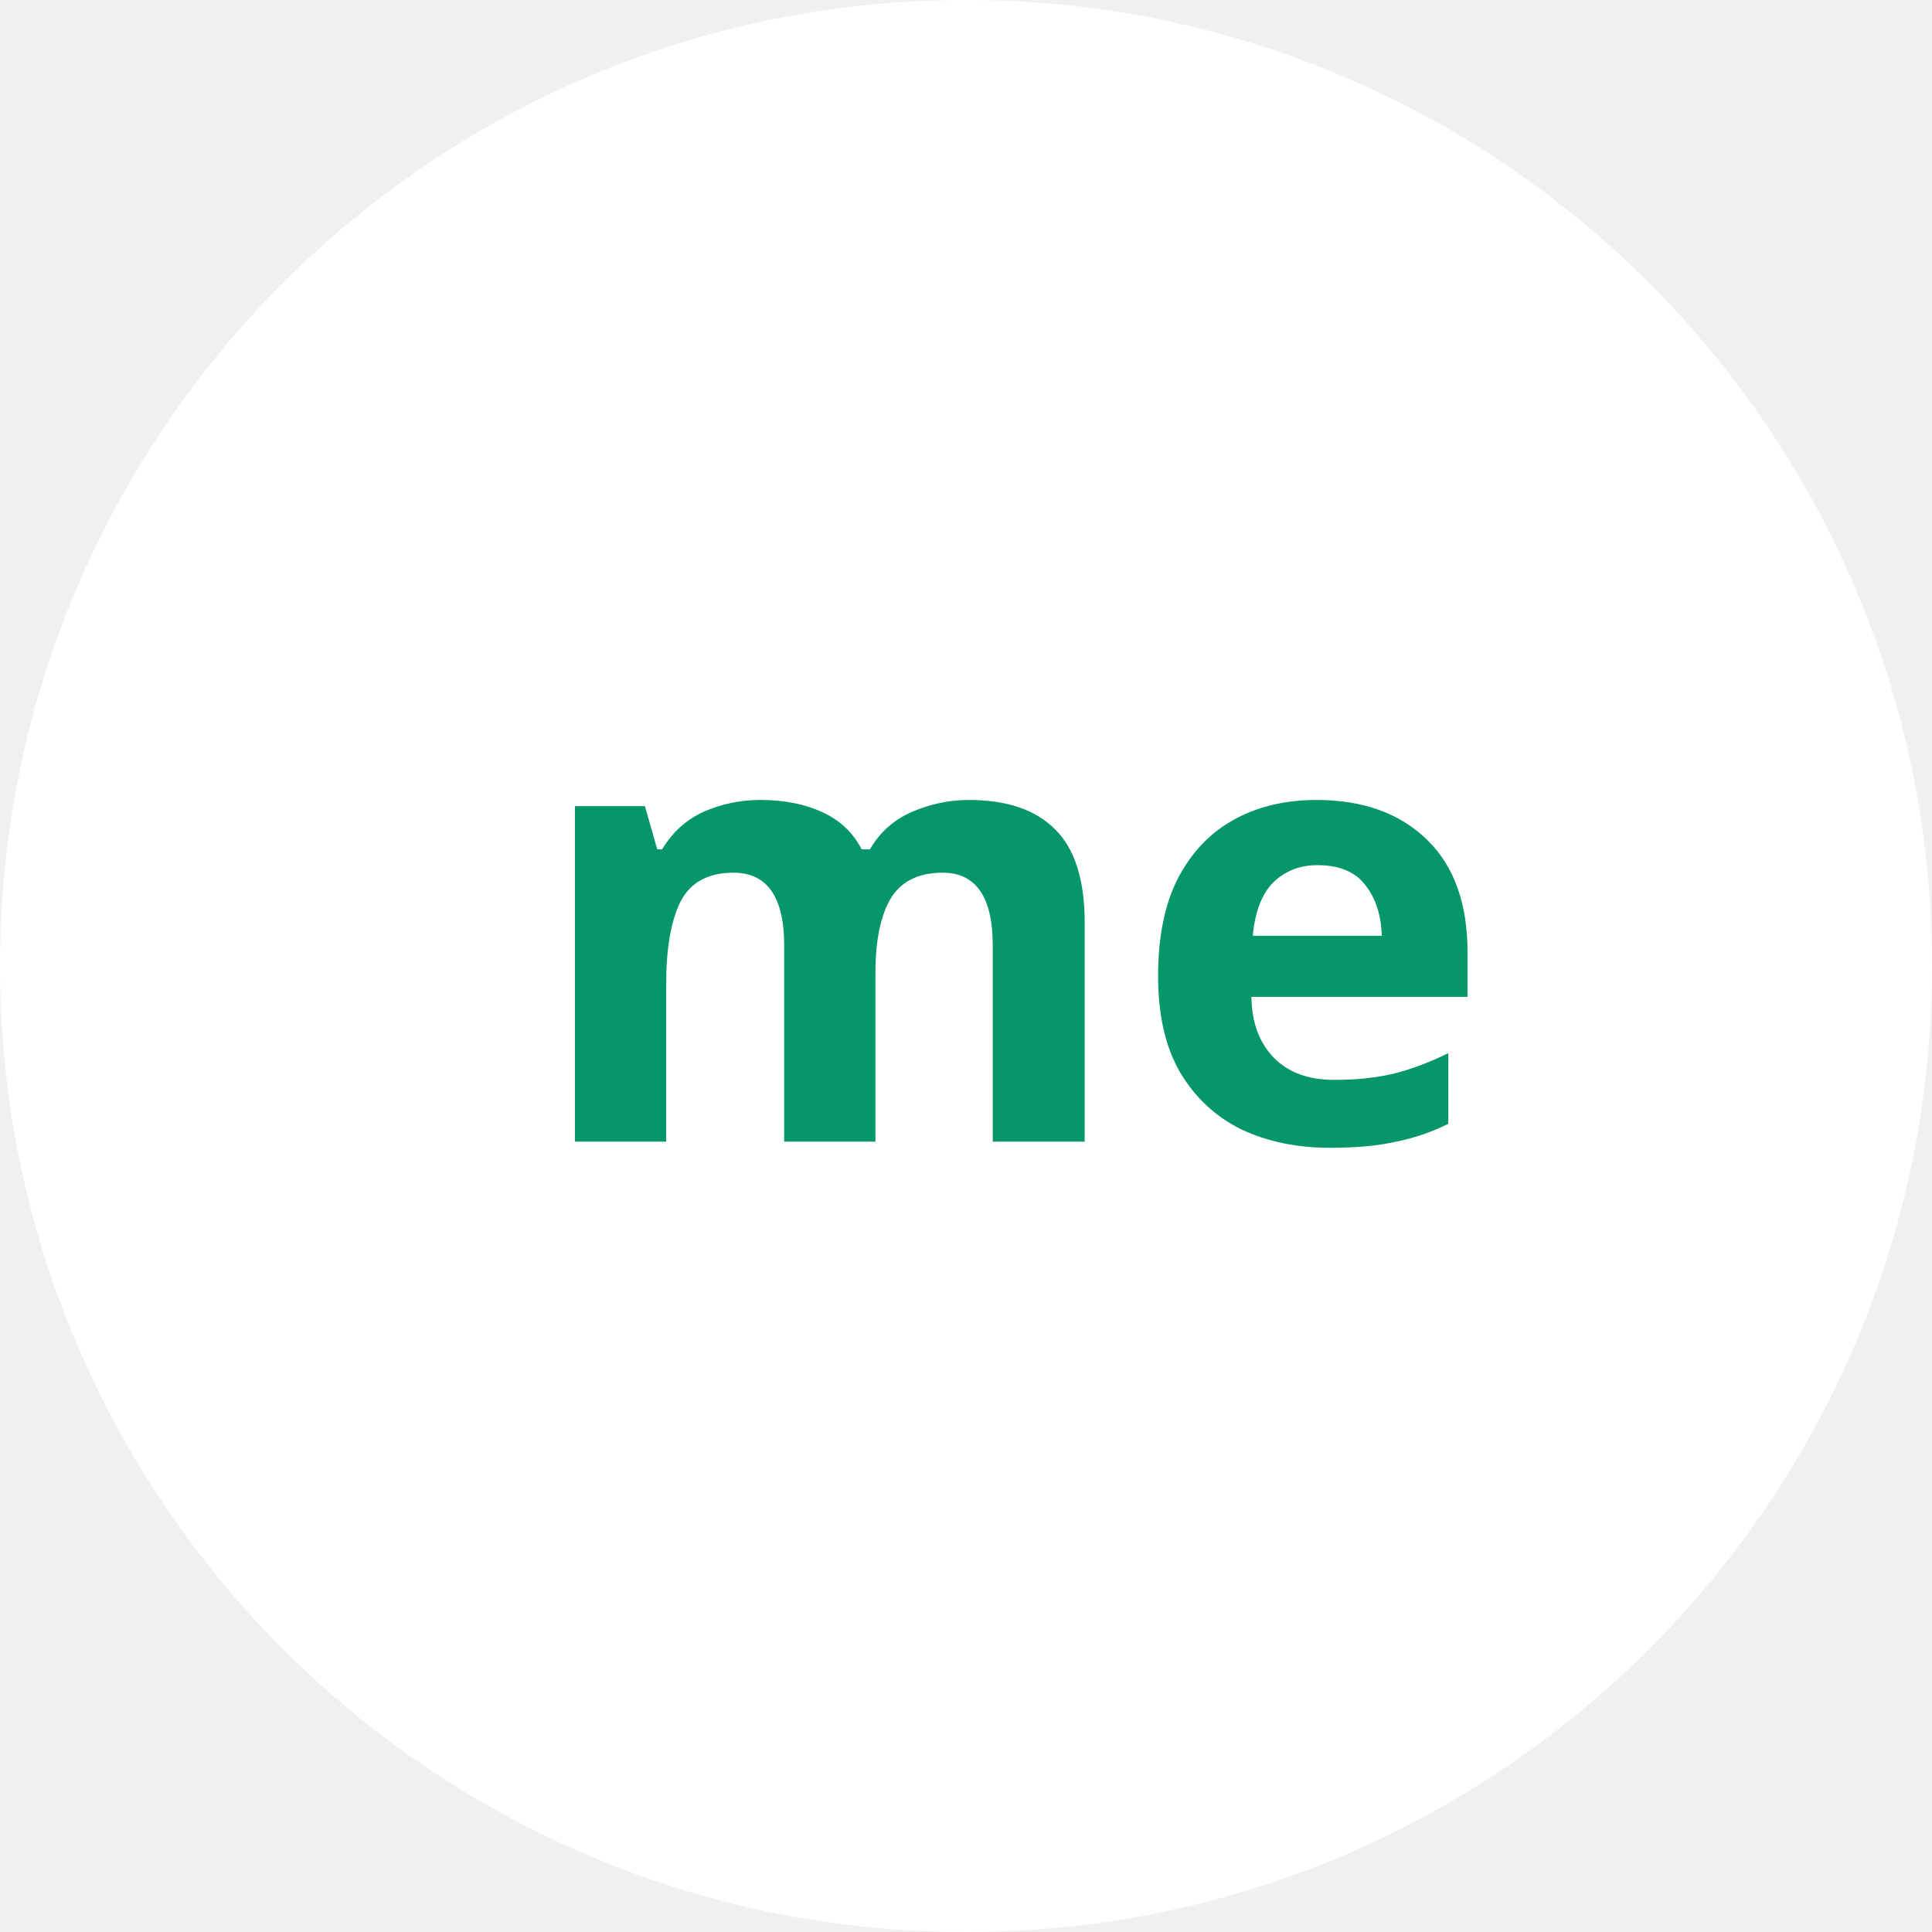
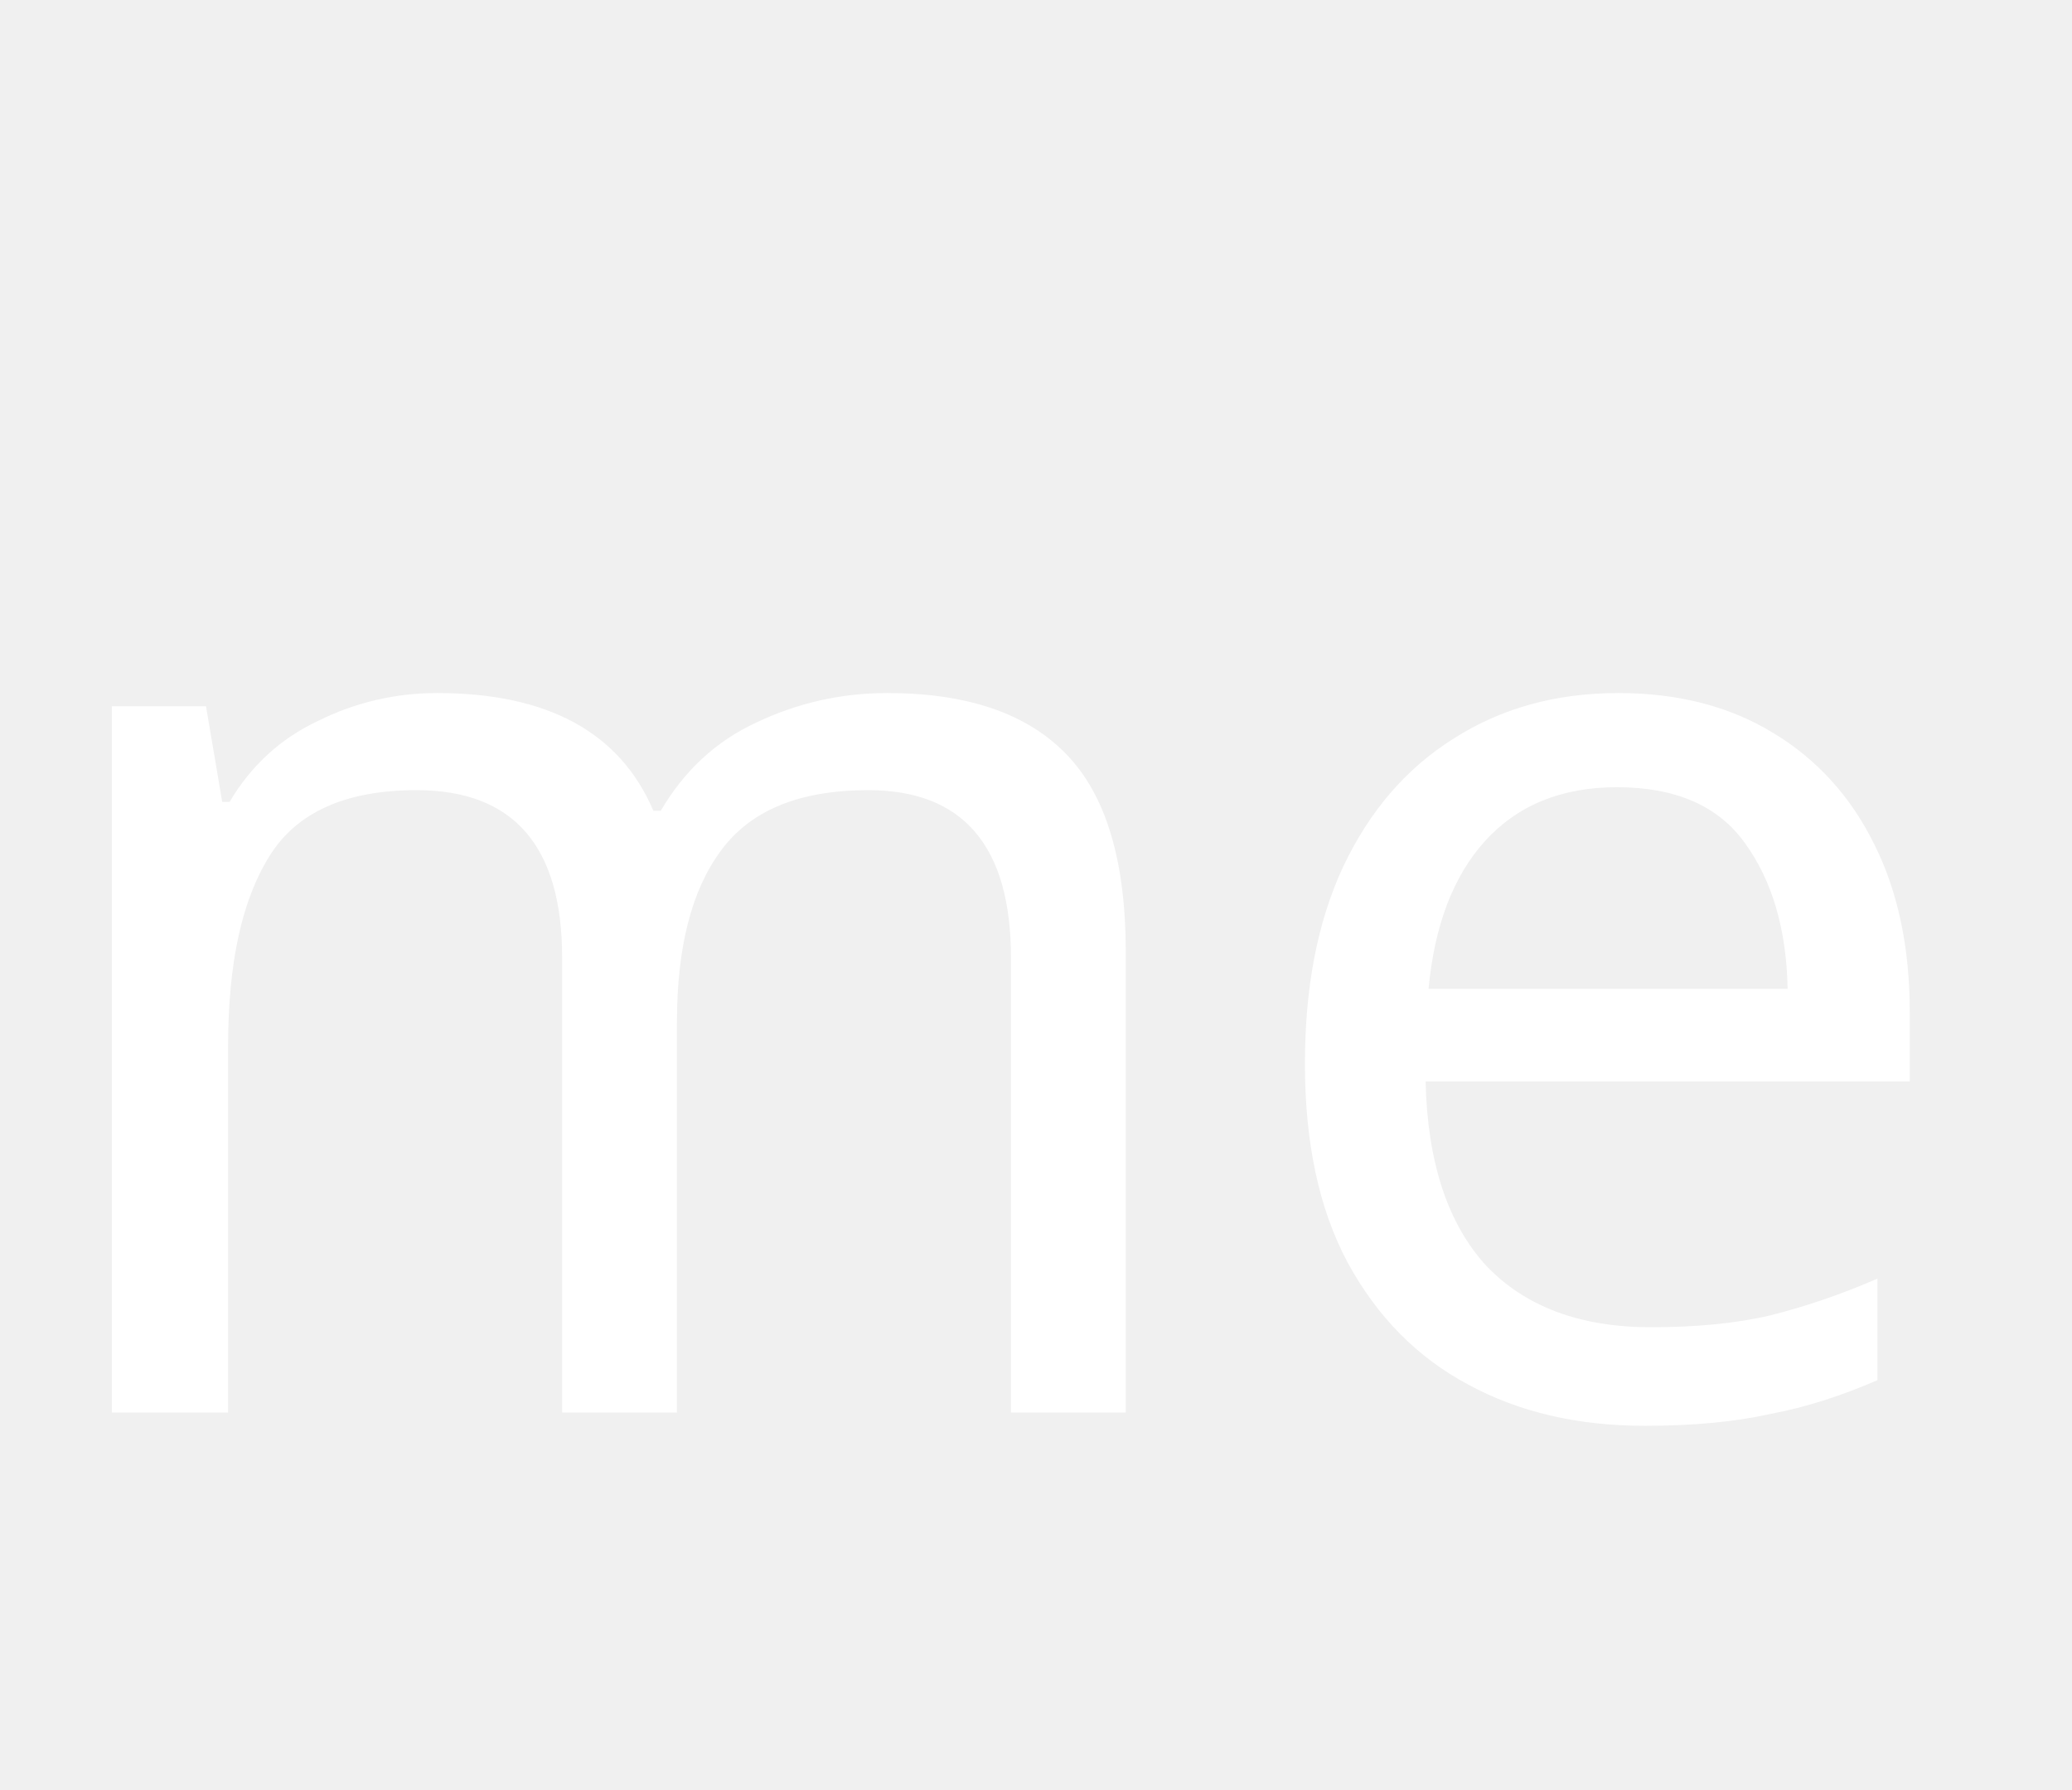
- <svg xmlns="http://www.w3.org/2000/svg" viewBox="0 0 44 44" class="design-iconfont">
-   <path fill="#fff" d="M22 0A22 22 0 1 0 22 44A22 22 0 1 0 22 0Z" />
-   <text transform="translate(12 26)" fill="#059669" font-size="14" font-family="SegoeUI-Semibold,Segoe UI" font-weight="600">
+ <svg xmlns="http://www.w3.org/2000/svg" viewBox="0 0 22 19" class="design-iconfont">
+   <text transform="translate(0 15)" fill="#fff" font-size="14" font-family="MicrosoftYaHei,Microsoft YaHei">
    <tspan x="0" y="0">me</tspan>
  </text>
</svg>
